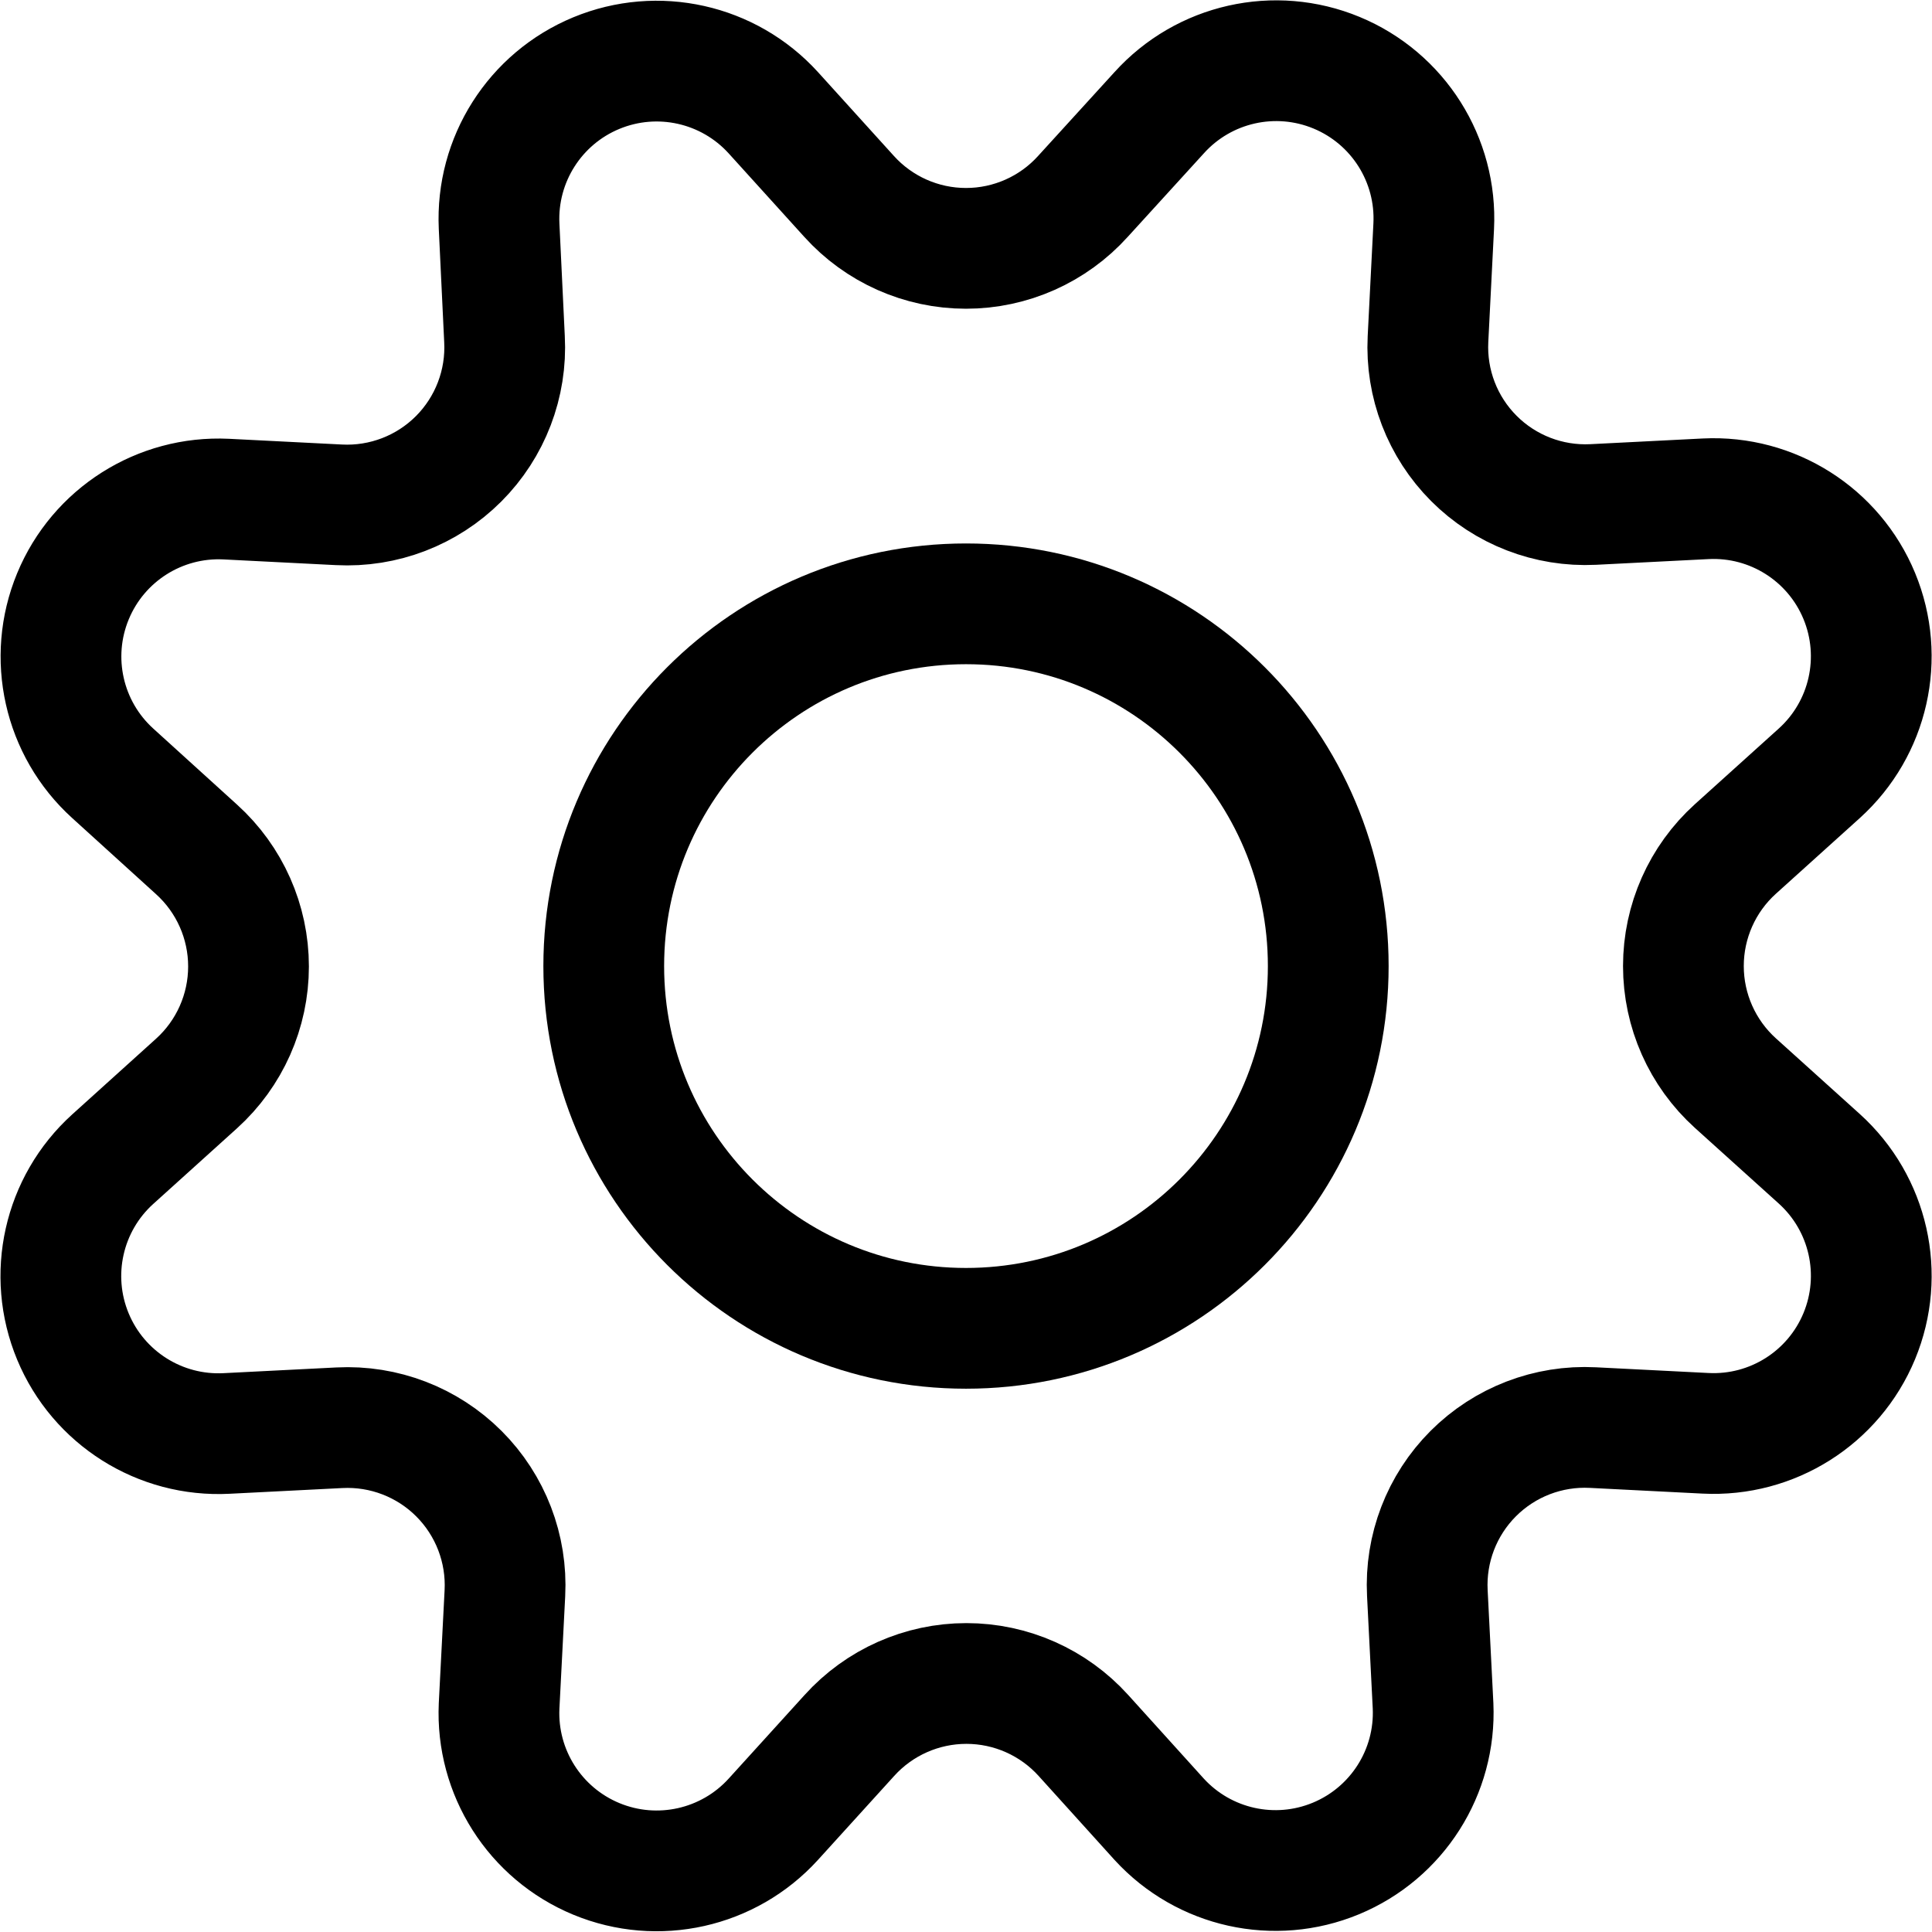
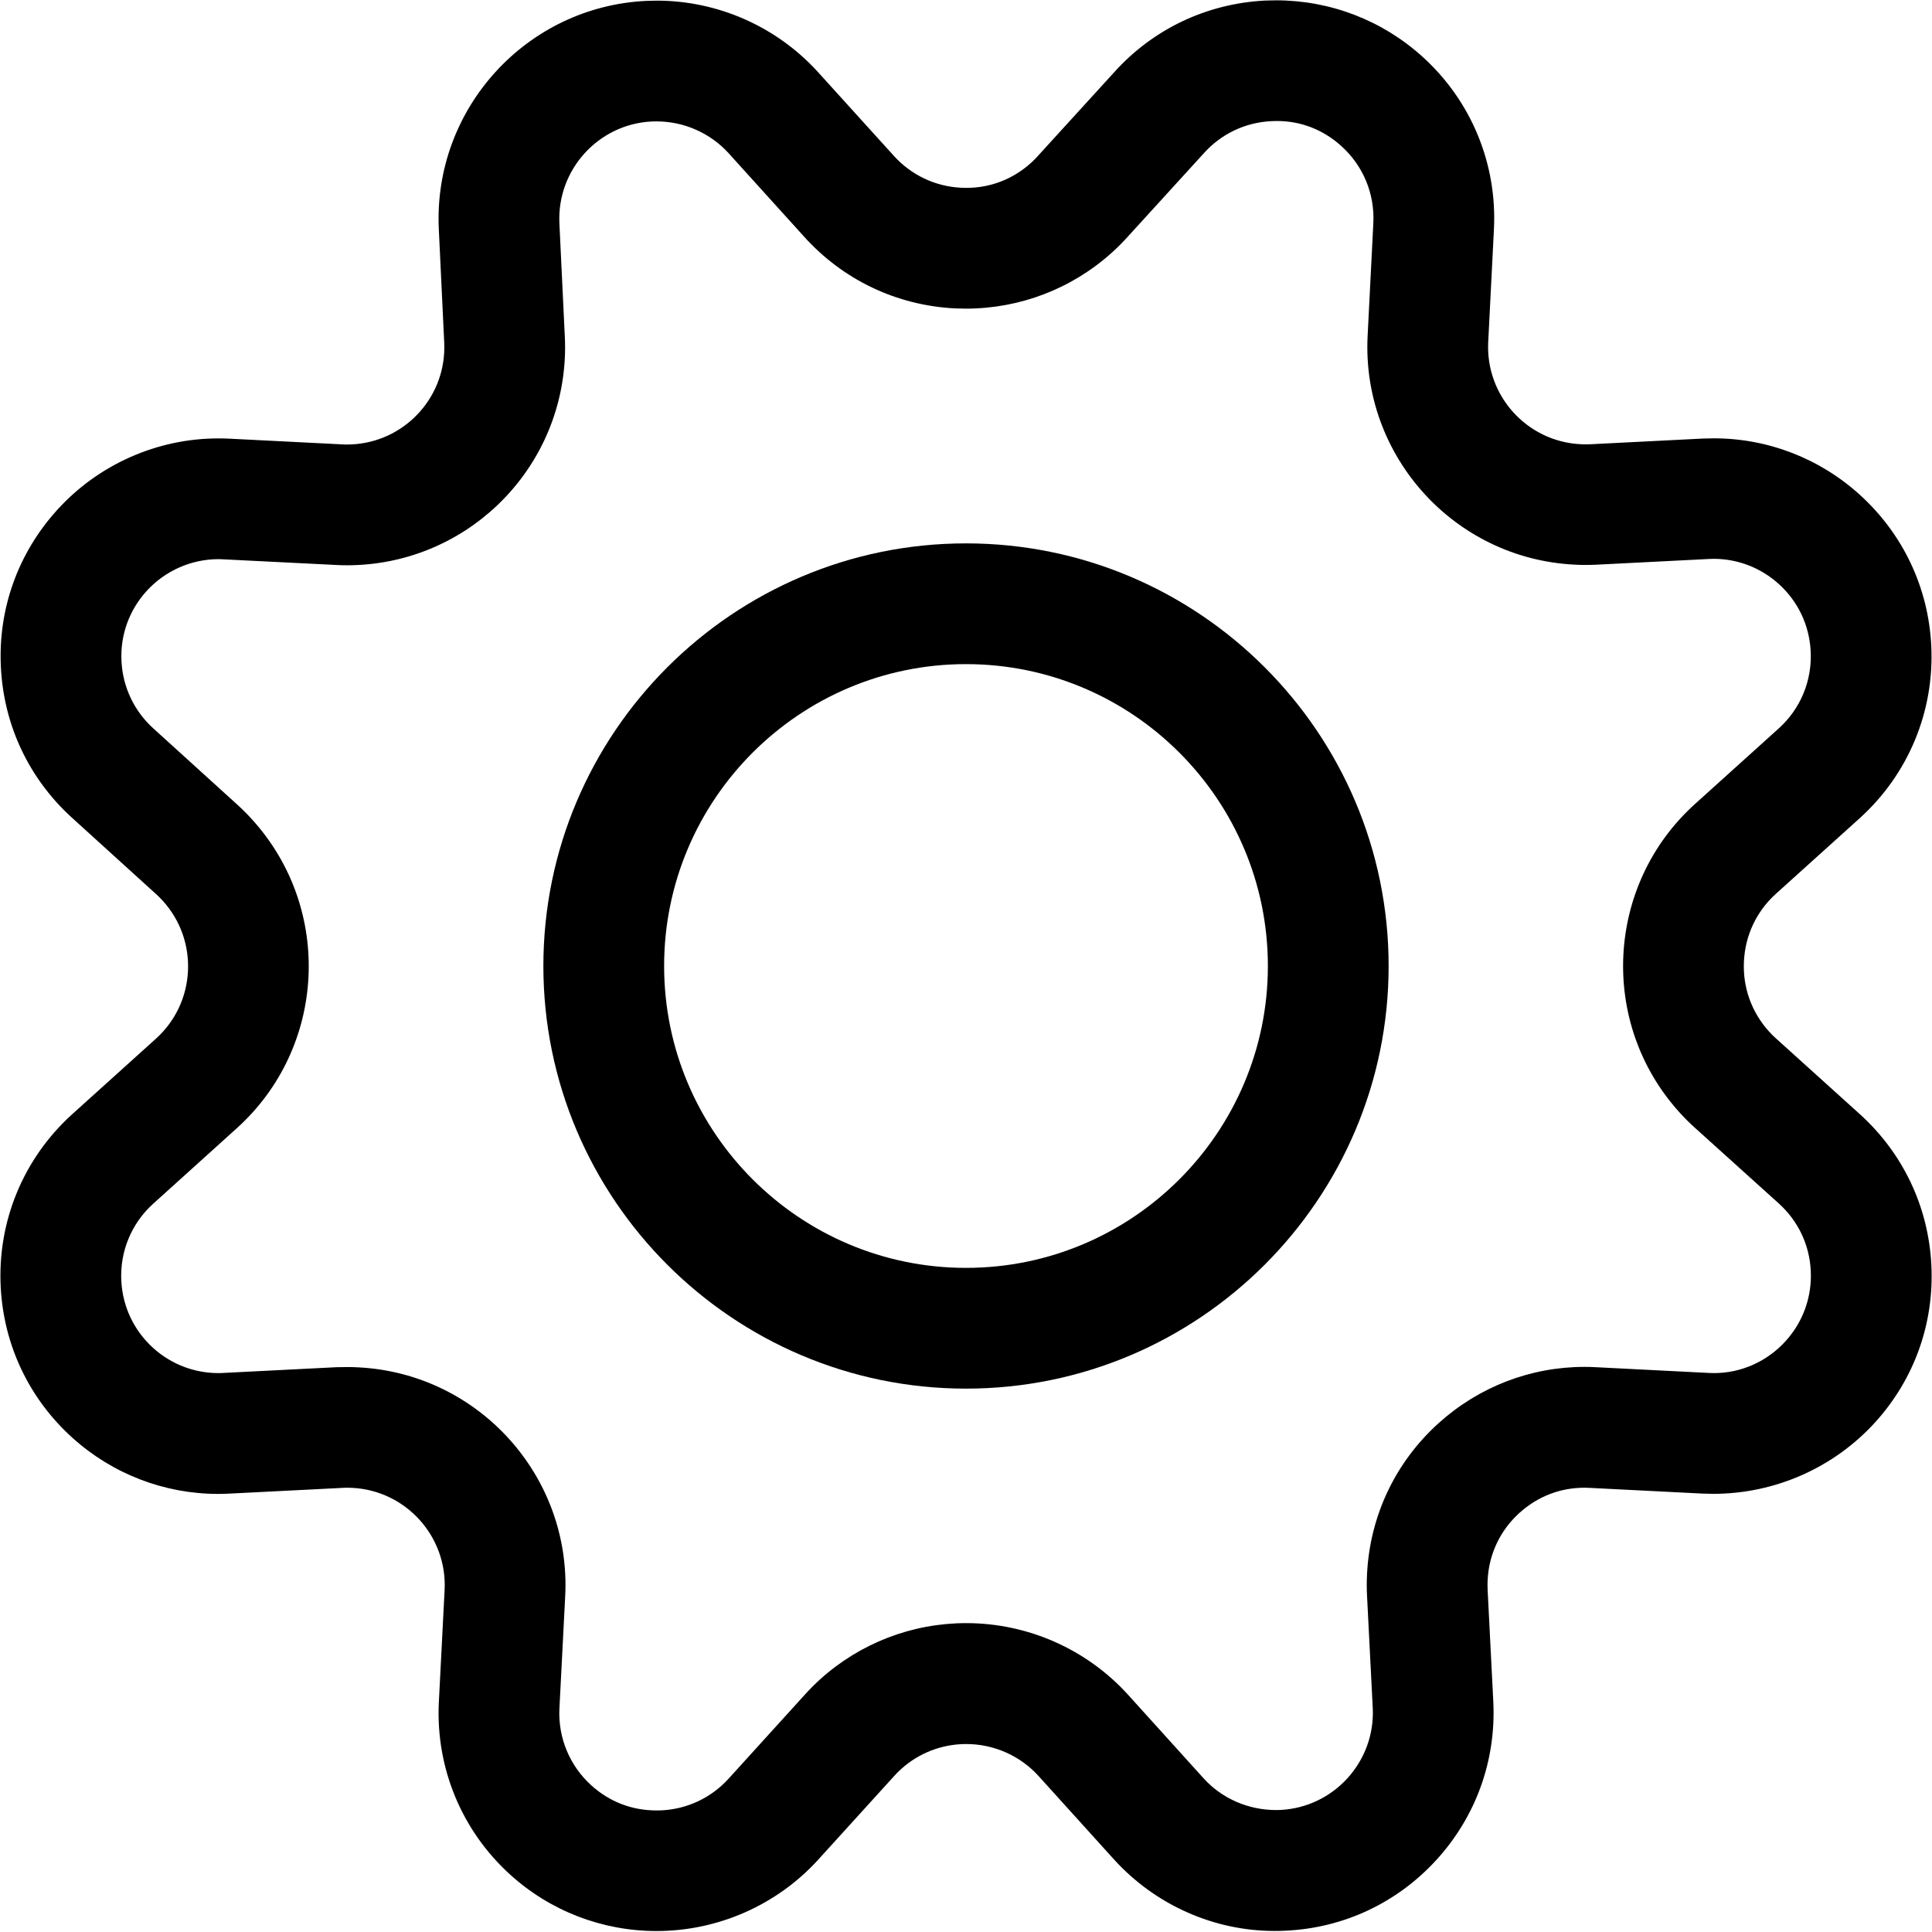
<svg xmlns="http://www.w3.org/2000/svg" viewBox="0 0 24 24">
-   <defs>
-     <style>.a{fill:none;stroke:currentColor;stroke-linecap:round;stroke-linejoin:round;stroke-width:1.5px;}</style>
-   </defs>
-   <path class="a" d="M10.546,2.438a1.957,1.957,0,0,0,2.908,0L14.4,1.4a1.959,1.959,0,0,1,3.41,1.413l-.071,1.4A1.958,1.958,0,0,0,19.79,6.267l1.4-.071A1.959,1.959,0,0,1,22.6,9.606l-1.042.94a1.96,1.96,0,0,0,0,2.909l1.042.94a1.959,1.959,0,0,1-1.413,3.41l-1.4-.071a1.958,1.958,0,0,0-2.056,2.056l.071,1.4A1.959,1.959,0,0,1,14.4,22.6l-.941-1.041a1.959,1.959,0,0,0-2.908,0L9.606,22.6A1.959,1.959,0,0,1,6.2,21.192l.072-1.4a1.958,1.958,0,0,0-2.056-2.056l-1.4.071A1.958,1.958,0,0,1,1.4,14.4l1.041-.94a1.96,1.96,0,0,0,0-2.909L1.4,9.606A1.958,1.958,0,0,1,2.809,6.2l1.4.071A1.958,1.958,0,0,0,6.267,4.211L6.2,2.81A1.959,1.959,0,0,1,9.606,1.4Z" />
-   <circle class="a" cx="12" cy="12.001" r="4.5" />
+   <path d="M8.156 23.988c-.676 0-1.323-.25-1.822-.704-.598-.544-.92-1.32-.883-2.128l.072-1.404c.034-.665-.479-1.234-1.144-1.269l-.062-.002c-.021 0-.041 0-.062.002l-1.401.071c-.047.002-.096.004-.144.004-.668 0-1.311-.247-1.809-.696-.537-.484-.854-1.148-.892-1.871-.043-.817.281-1.6.887-2.149l1.042-.94c.239-.216.38-.513.397-.836.016-.323-.094-.633-.31-.873-.027-.03-.056-.059-.087-.087L.896 10.16C.36 9.674.046 9.009.011 8.286c-.036-.722.213-1.415.699-1.951.512-.565 1.242-.889 2.002-.889.044 0 .089.001.133.003l1.402.071c.021.002.063.002.063.002.644 0 1.174-.503 1.208-1.144.002-.042.002-.085 0-.127l-.067-1.406C5.381 1.352 6.538.081 8.03.011l.129-.003c.76 0 1.489.323 2.001.886l.941 1.039c.217.241.513.382.835.399l.066.002c.301 0 .579-.107.805-.31.031-.028.06-.057.087-.088l.95-1.042c.483-.535 1.148-.85 1.871-.887l.136-.003c.673 0 1.319.248 1.818.699.607.548.931 1.331.889 2.148l-.071 1.4c-.033.665.481 1.233 1.146 1.267l.061.002.057-.001 1.4-.071.138-.003c.672 0 1.316.249 1.815.702.536.486.851 1.152.887 1.874.04.815-.284 1.596-.889 2.143l-1.042.94c-.239.216-.38.513-.396.836-.017.323.094.633.31.872.028.031.056.06.086.086l1.042.941c.537.485.853 1.15.89 1.873.037.723-.21 1.417-.695 1.953-.513.567-1.247.892-2.015.892l-.131-.003-1.402-.071-.066-.002c-.302 0-.58.108-.806.311-.24.216-.381.512-.397.835-.002.041-.002.083 0 .125l.071 1.4c.032.725-.219 1.418-.708 1.953-.489.535-1.156.847-1.878.879-.043.002-.088.003-.133.003-.75 0-1.474-.321-1.986-.88l-.944-1.044c-.229-.253-.556-.398-.899-.398-.3 0-.587.11-.809.311-.03.027-.06.056-.087.087l-.946 1.042c-.512.561-1.243.883-2.005.883zm-3.839-7.006c.046 0 .092.001.138.004 1.492.077 2.643 1.353 2.566 2.844l-.072 1.4c-.016.357.127.703.394.946.226.206.507.314.812.314l.059-.001c.322-.015.62-.155.837-.394l.944-1.04c.06-.067.125-.132.193-.194.499-.45 1.143-.698 1.815-.698.766 0 1.499.325 2.012.892l.941 1.041c.226.247.552.389.896.389l.049-.001c.664-.03 1.182-.596 1.152-1.262l-.071-1.395c-.005-.092-.005-.185 0-.278.037-.722.353-1.387.89-1.871.499-.45 1.141-.698 1.809-.698.048 0 .096.001.145.004l1.399.071.069.002c.336 0 .66-.145.889-.399.217-.24.327-.55.311-.872-.016-.323-.157-.619-.397-.836l-1.042-.94c-.068-.061-.133-.126-.195-.195-1.001-1.108-.914-2.825.195-3.827l1.042-.94c.27-.244.414-.592.396-.956-.016-.323-.156-.62-.396-.837-.223-.202-.51-.313-.809-.313l-.062.002-1.399.071c-.044.002-.089.003-.133.003-.046 0-.092-.001-.137-.004-1.491-.075-2.643-1.349-2.568-2.84l.071-1.401c.019-.365-.126-.714-.397-.958-.226-.205-.503-.312-.802-.312l-.068.002c-.324.016-.621.157-.837.397l-.948 1.04c-.059.066-.126.133-.196.196-.498.449-1.142.696-1.814.696l-.138-.003c-.723-.038-1.387-.354-1.871-.891L9.05 1.902c-.228-.25-.554-.394-.894-.394l-.057.001c-.665.031-1.181.599-1.15 1.265l.067 1.4c.005.091.005.187 0 .283-.076 1.438-1.264 2.565-2.705 2.565-.047 0-.094-.001-.141-.004l-1.399-.07-.057-.002c-.339 0-.665.145-.893.396-.217.239-.328.548-.312.87.016.322.156.619.395.836l1.041.945c.067.061.132.125.193.194 1.001 1.109.914 2.826-.195 3.827l-1.041.94c-.27.244-.414.594-.395.958.017.322.158.619.398.835.222.2.509.31.807.31.021 0 .043 0 .064-.002l1.401-.071.14-.002z" />
+   <path d="M12 17.25c-2.895 0-5.25-2.355-5.25-5.25S9.105 6.75 12 6.75s5.25 2.355 5.25 5.25-2.355 5.25-5.25 5.25zm0-9c-2.068 0-3.75 1.682-3.75 3.75s1.682 3.75 3.75 3.75 3.75-1.682 3.75-3.75S14.068 8.25 12 8.25z" />
</svg>
